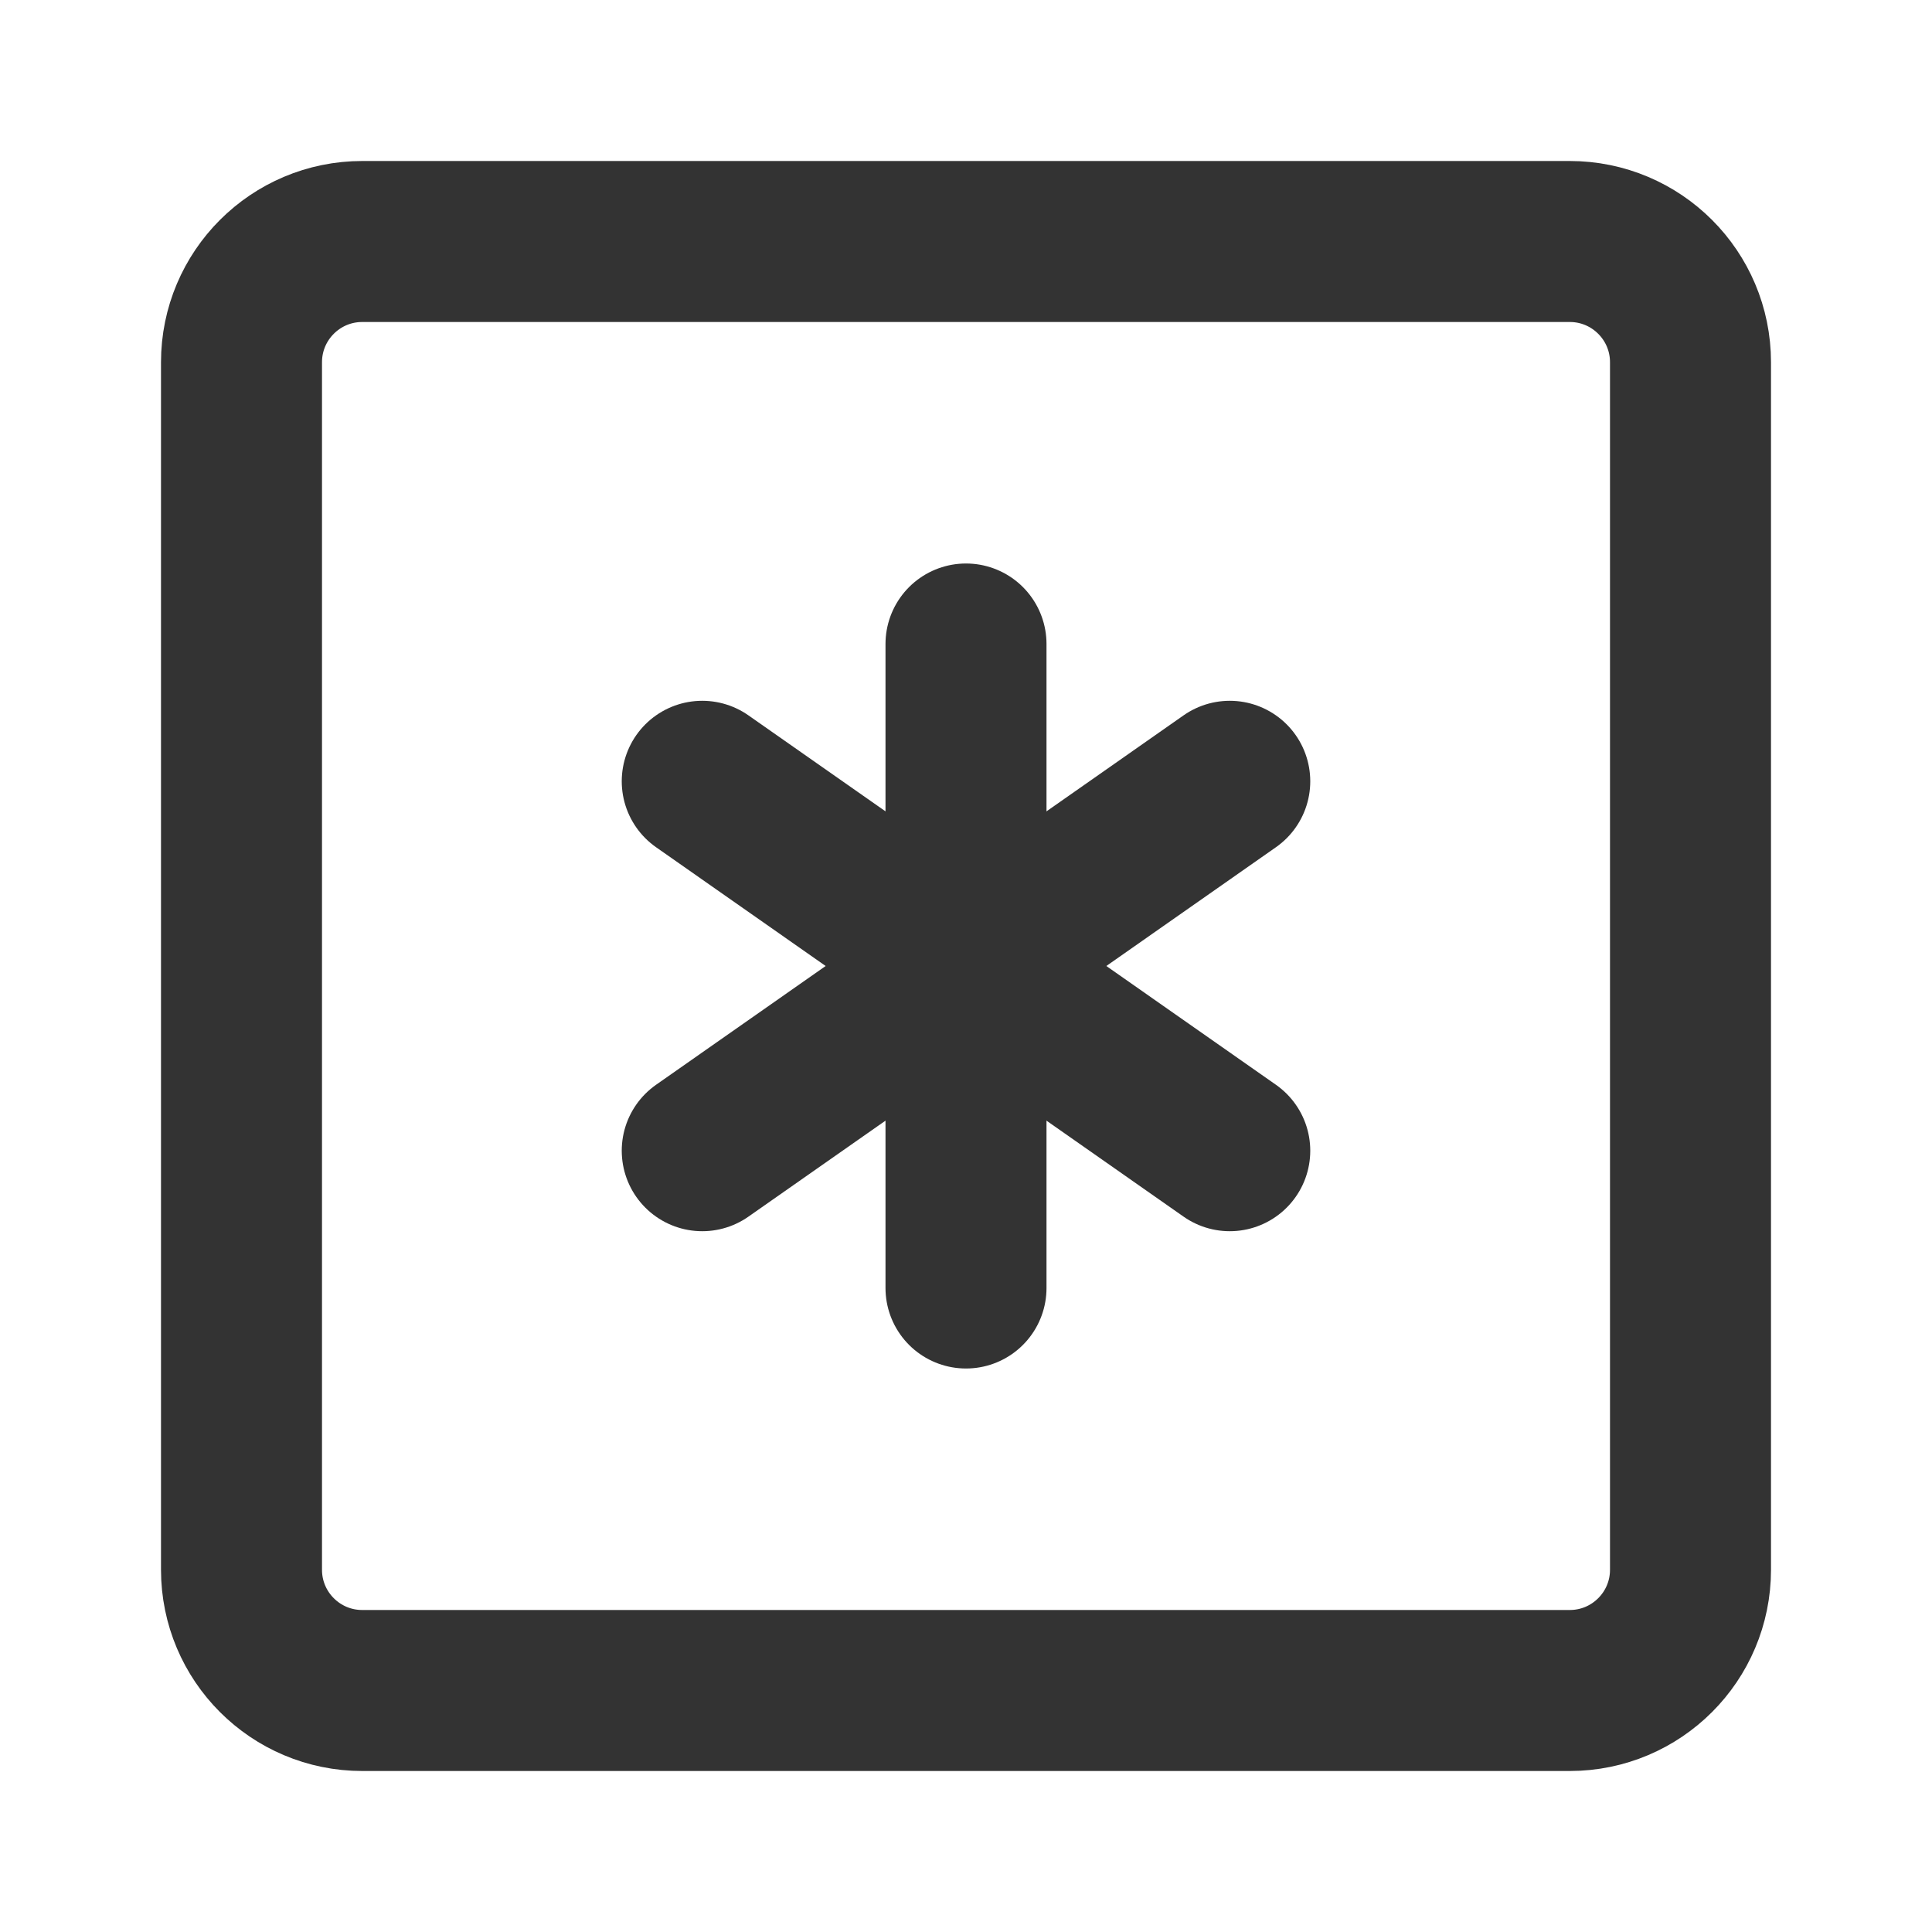
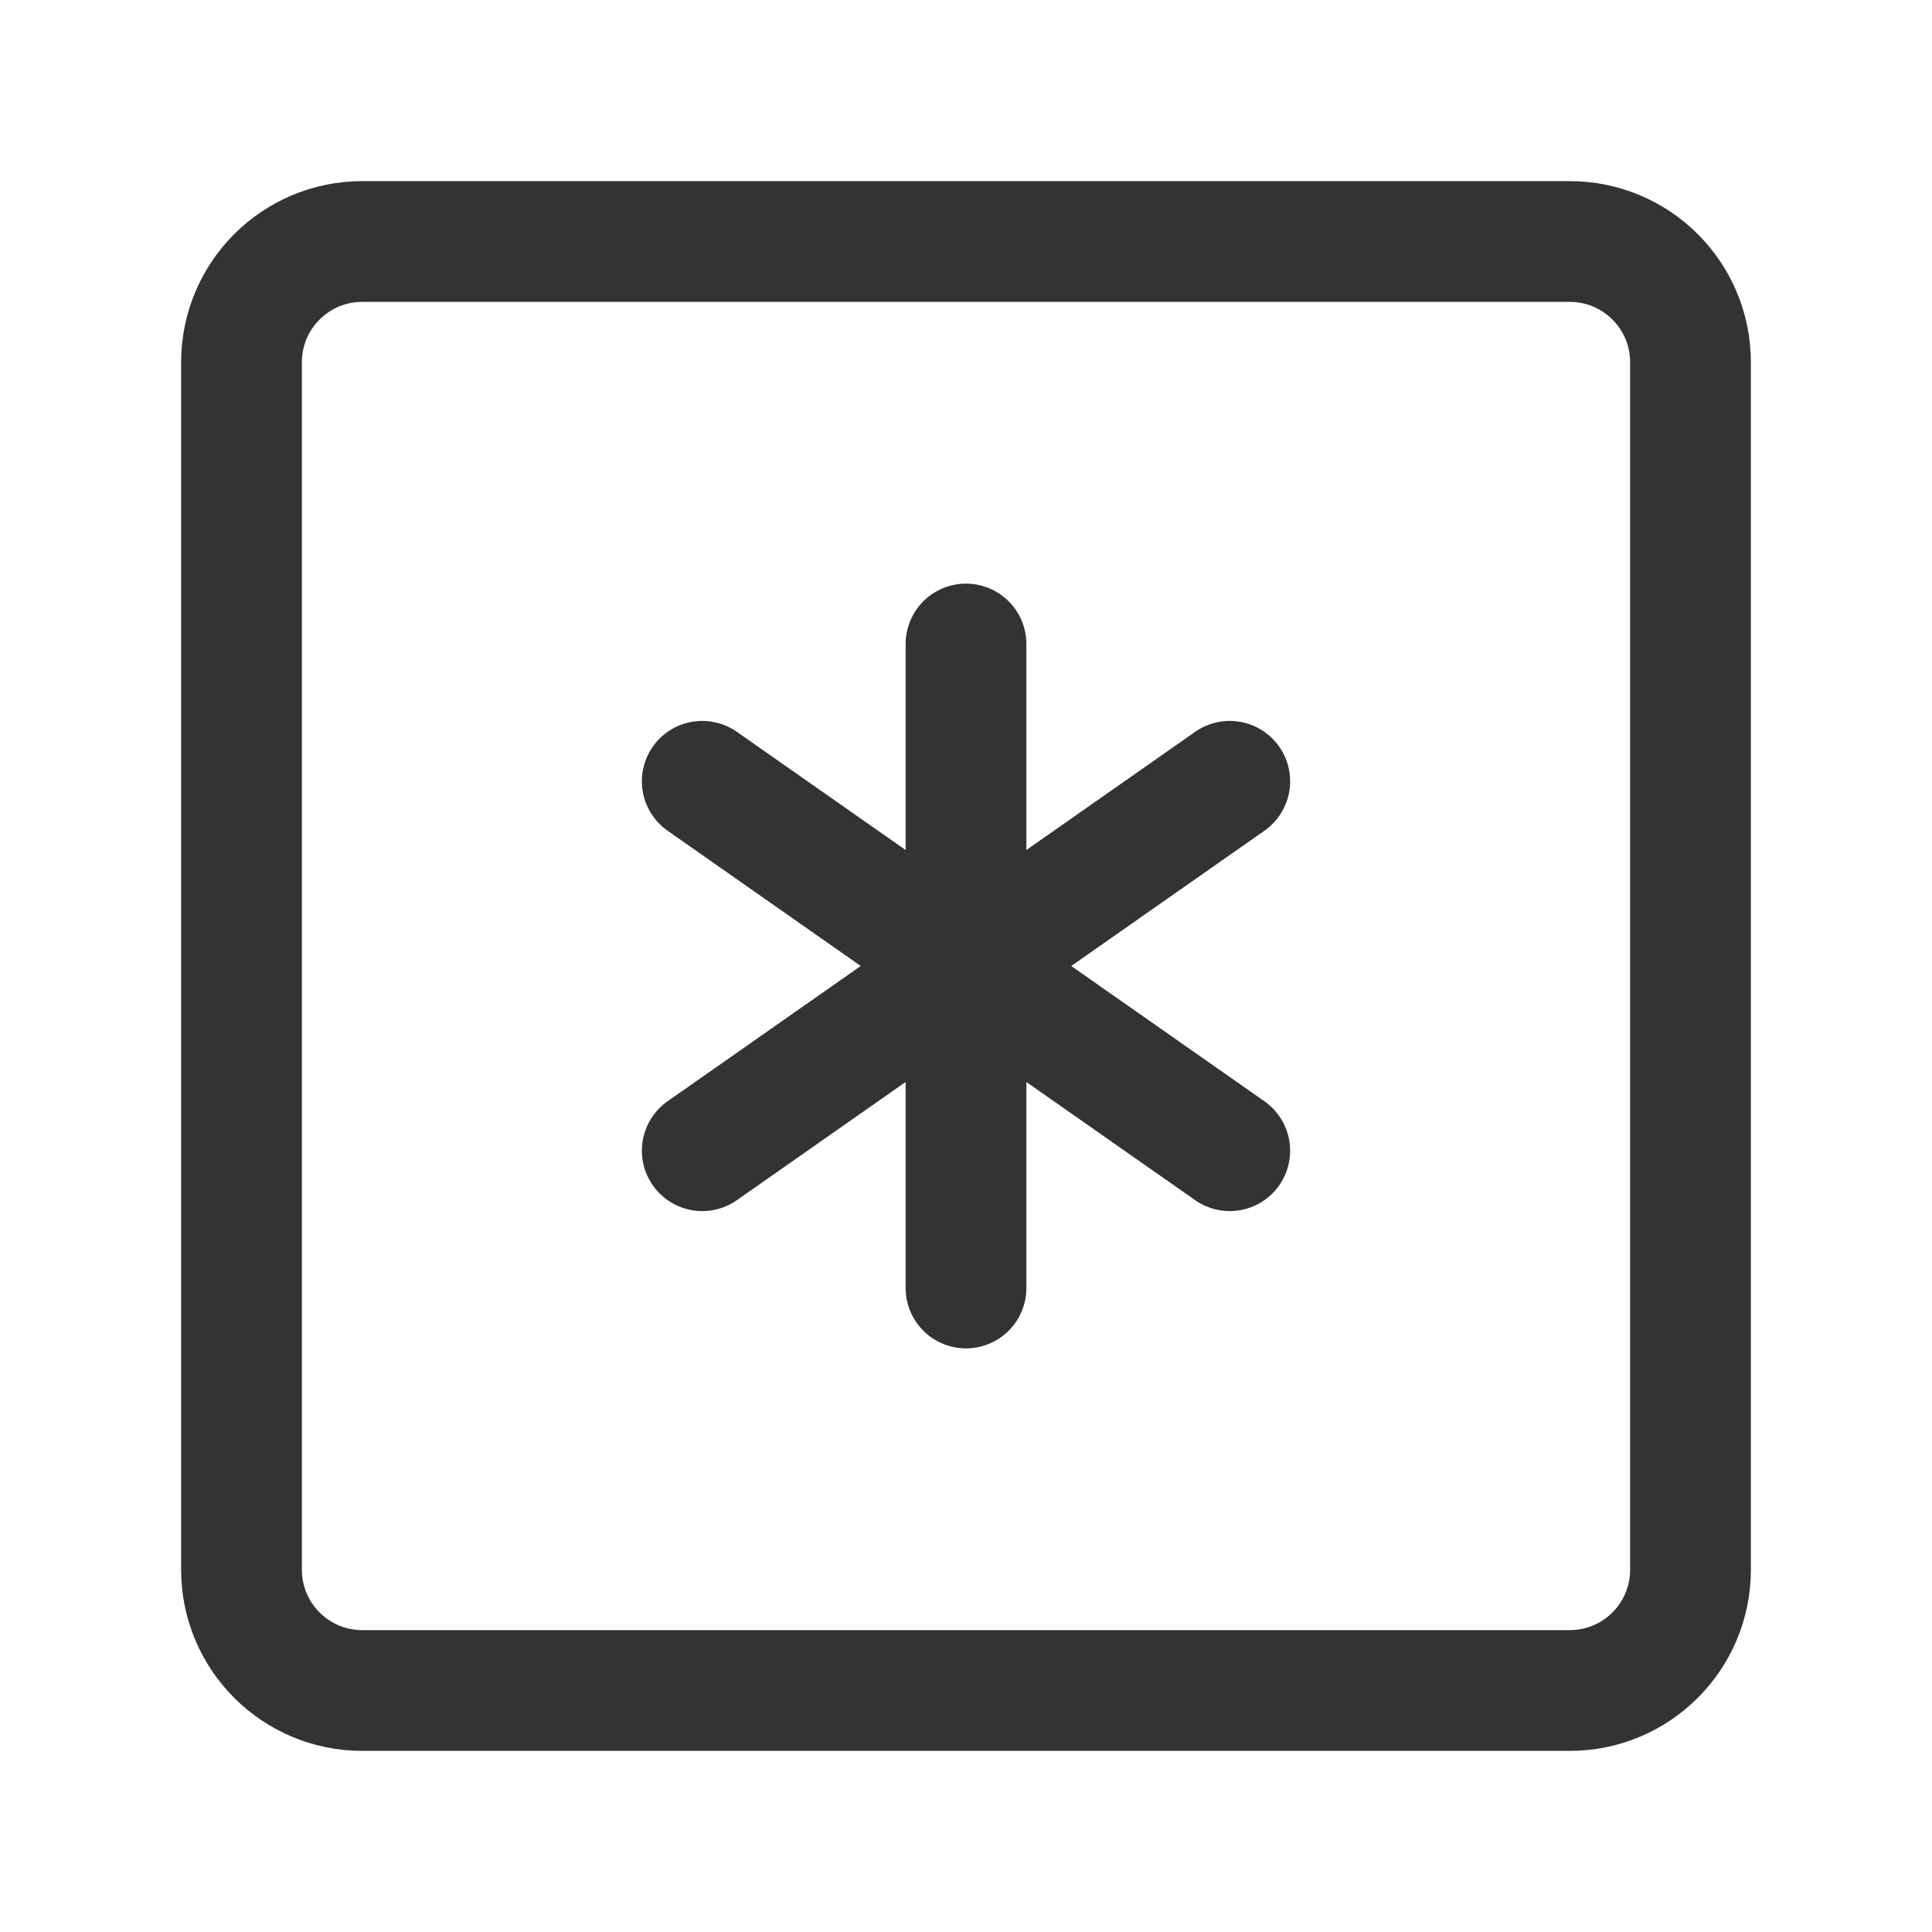
<svg xmlns="http://www.w3.org/2000/svg" width="24" height="24" viewBox="0 0 48 48" fill="none">
-   <rect x="6" y="6" width="36" height="36" rx="3" fill="none" stroke="#333" stroke-width="4" stroke-linecap="round" stroke-linejoin="round" />
-   <path d="M24 16V32" stroke="#333" stroke-width="4" stroke-linecap="round" stroke-linejoin="round" />
-   <path d="M17.447 19.411L30.553 28.589" stroke="#333" stroke-width="4" stroke-linecap="round" stroke-linejoin="round" />
-   <path d="M30.553 19.411L17.447 28.589" stroke="#333" stroke-width="4" stroke-linecap="round" stroke-linejoin="round" />
+   <rect x="6" y="6" width="36" height="36" rx="3" fill="none" stroke="#333" stroke-width="3" stroke-linecap="round" stroke-linejoin="round" />
+   <path d="M24 16V32" stroke="#333" stroke-width="3" stroke-linecap="round" stroke-linejoin="round" />
+   <path d="M17.447 19.411L30.553 28.589" stroke="#333" stroke-width="3" stroke-linecap="round" stroke-linejoin="round" />
+   <path d="M30.553 19.411L17.447 28.589" stroke="#333" stroke-width="3" stroke-linecap="round" stroke-linejoin="round" />
</svg>
